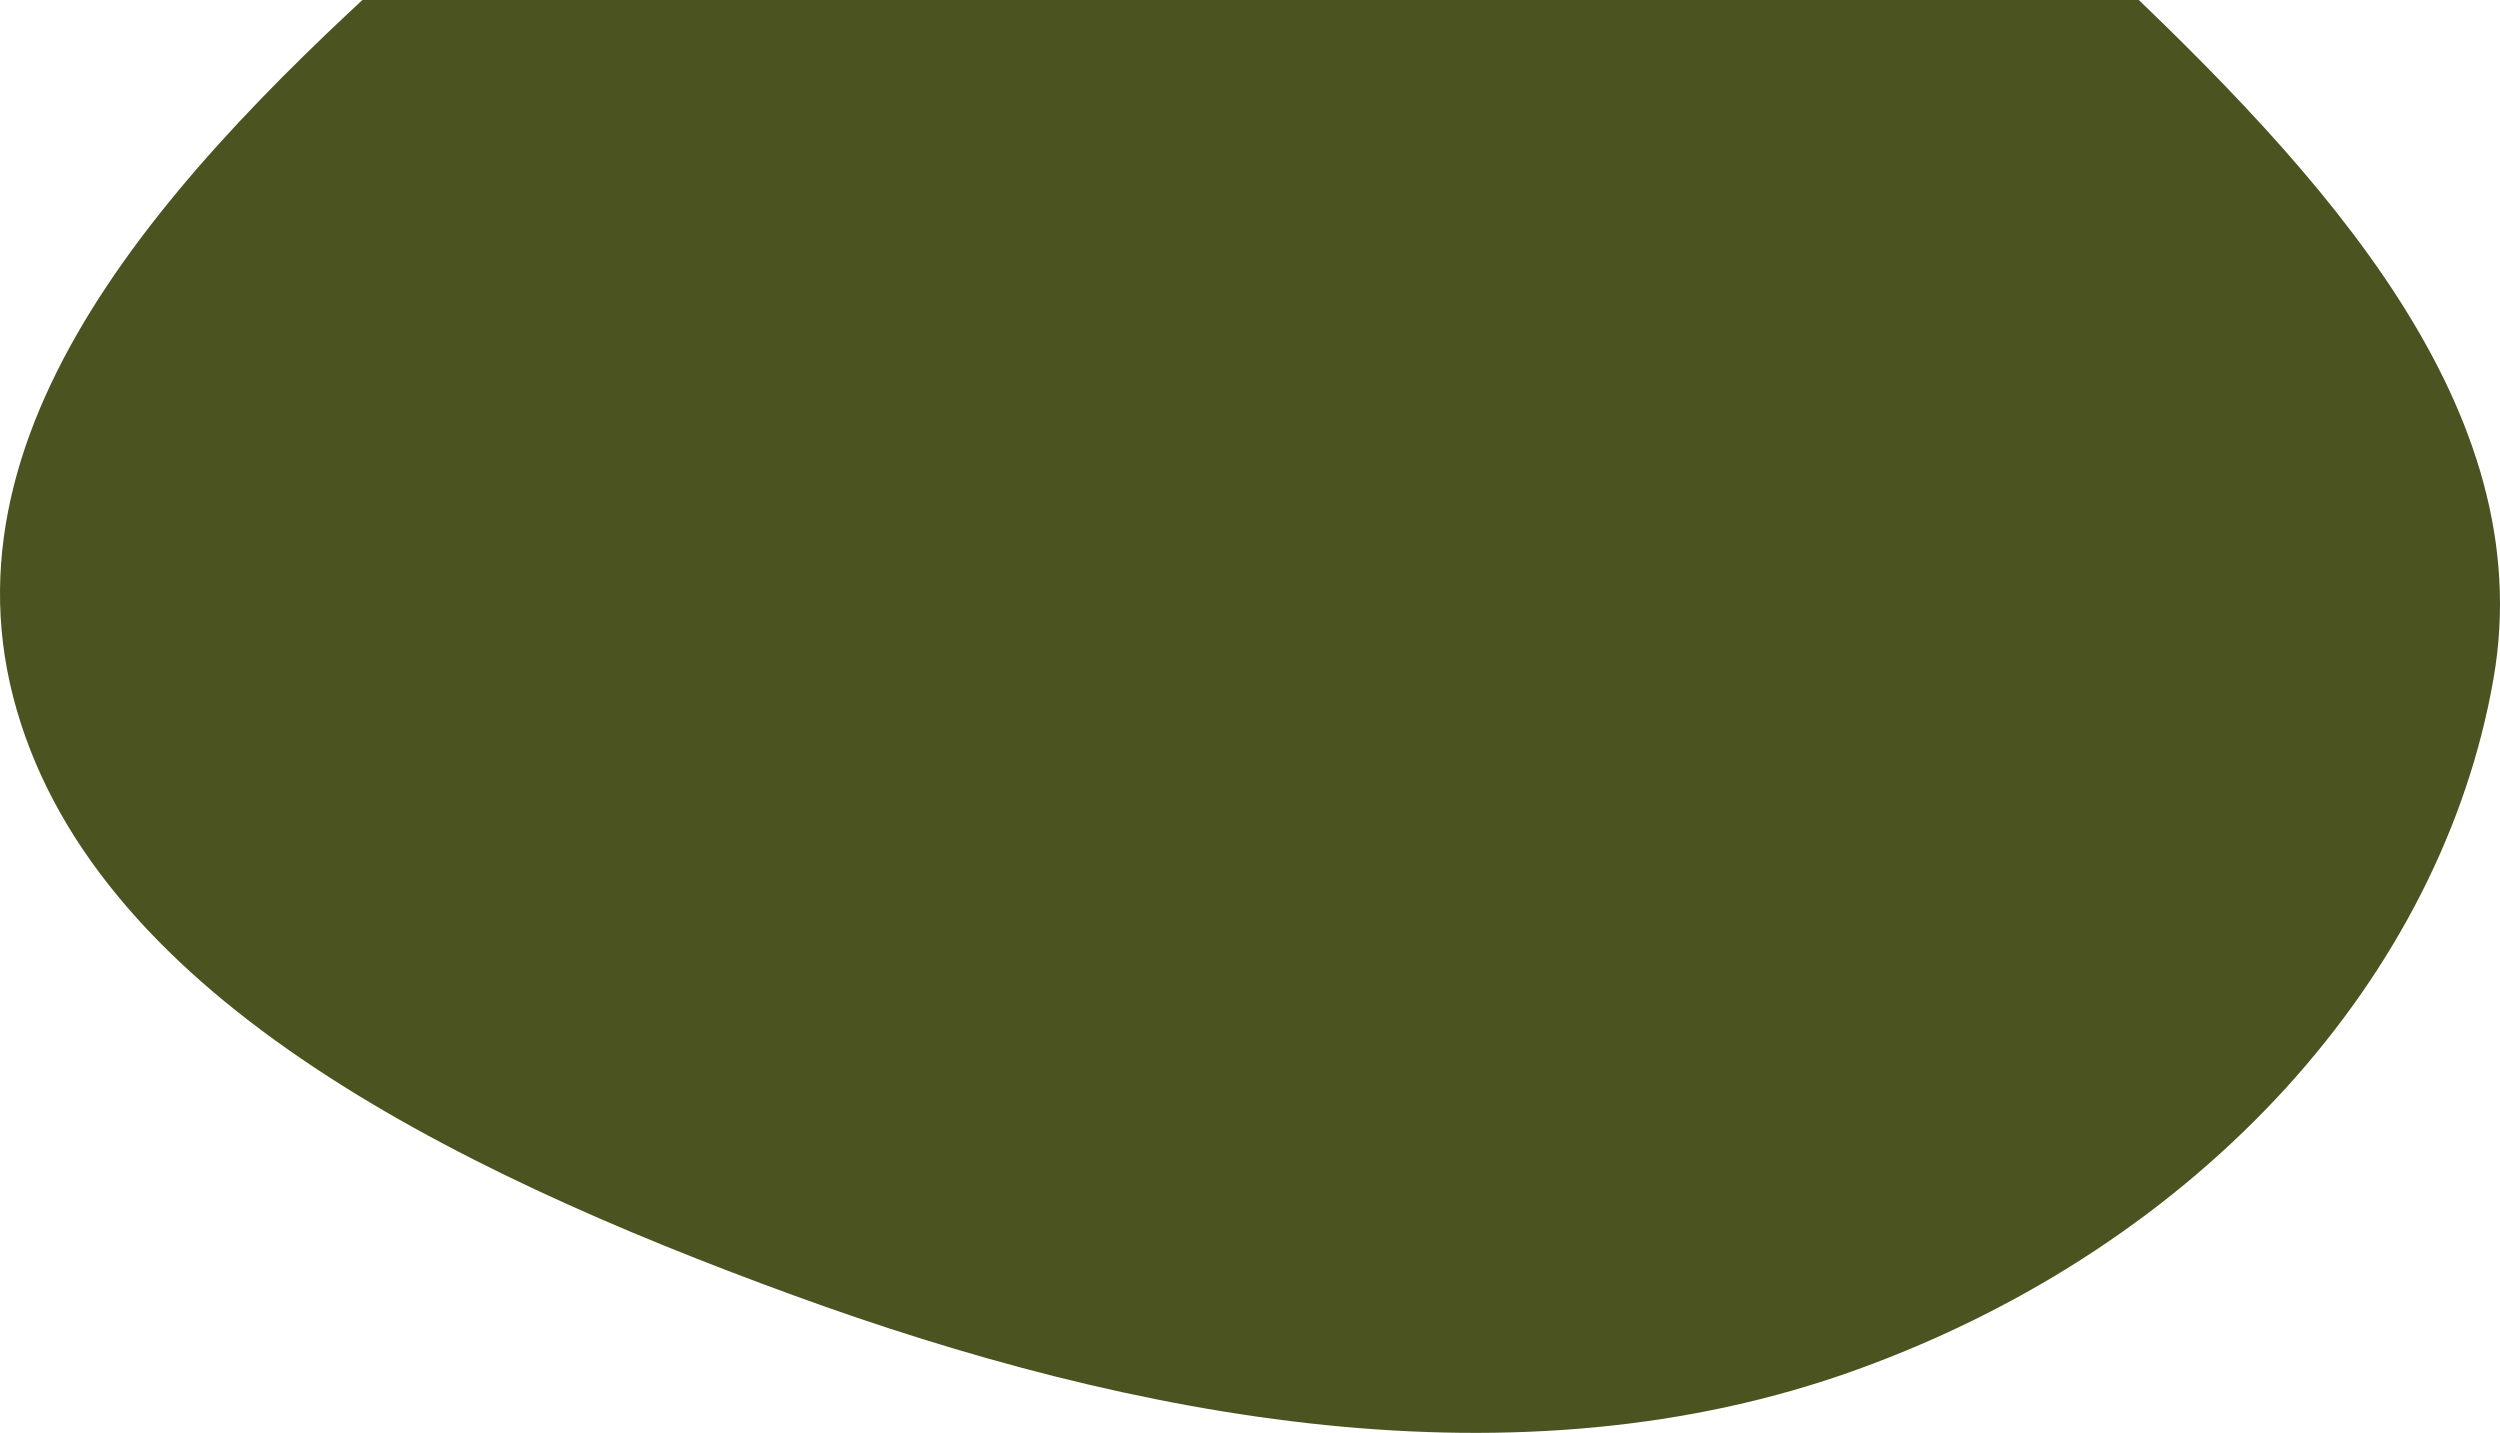
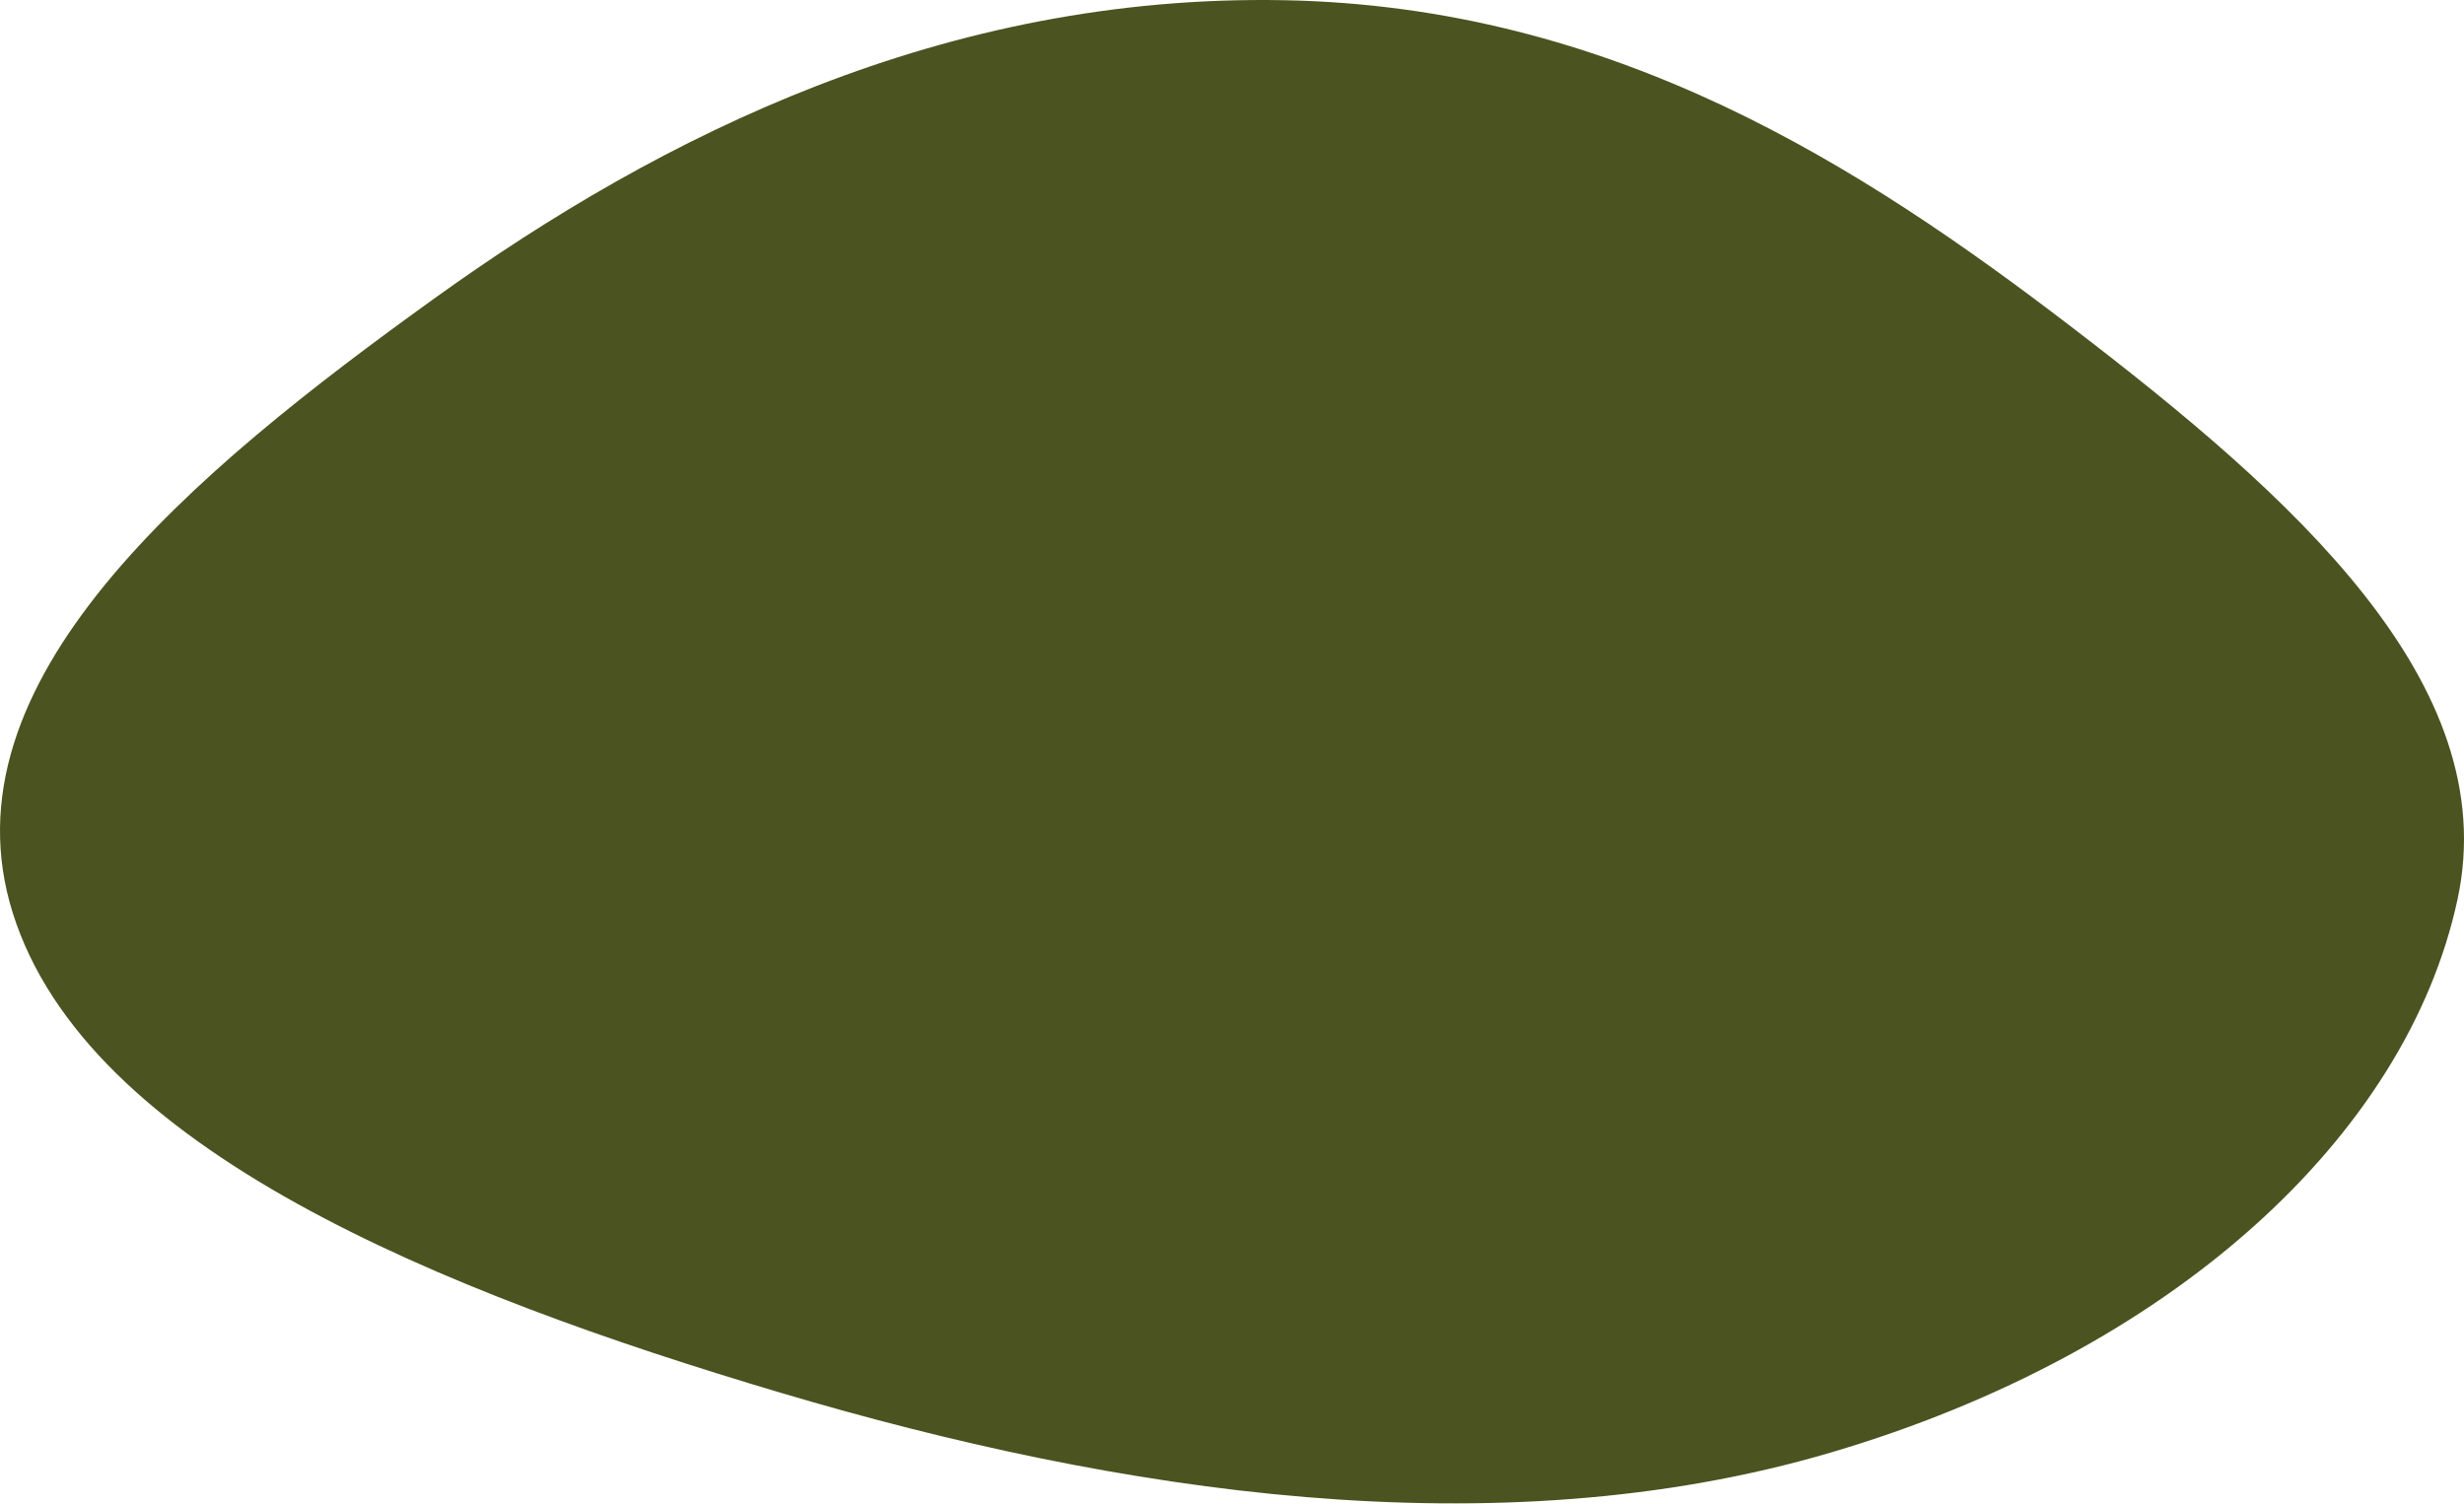
- <svg xmlns="http://www.w3.org/2000/svg" width="1162" height="666" viewBox="0 0 1162 666" fill="none">
-   <path fill-rule="evenodd" clip-rule="evenodd" d="M605.344 -205.885C760.891 -202.366 877.644 -109.843 977.207 -16.075C1080.5 81.201 1180.85 190.111 1158.97 315.517C1134.97 453.089 1024.1 578.253 863.351 636.511C705.214 693.822 526.495 659.608 368.55 601.974C207.246 543.115 41.134 460.449 6.058 323.688C-28.328 189.611 89.795 68.765 205.56 -33.533C311.75 -127.371 445.411 -209.503 605.344 -205.885Z" fill="#4B5320" />
+ <svg xmlns="http://www.w3.org/2000/svg" width="1162" height="709" viewBox="0 0 1162 709" fill="none">
+   <path fill-rule="evenodd" clip-rule="evenodd" d="M605.344 0.094C760.891 2.955 877.644 78.183 977.207 154.423C1080.5 233.515 1180.85 322.067 1158.97 424.032C1134.97 535.887 1024.1 637.655 863.351 685.023C705.214 731.621 526.495 703.803 368.55 656.943C207.246 609.086 41.134 541.872 6.058 430.675C-28.328 321.661 89.795 223.404 205.56 140.228C311.75 63.931 445.411 -2.848 605.344 0.094Z" fill="#4B5320" />
</svg>
